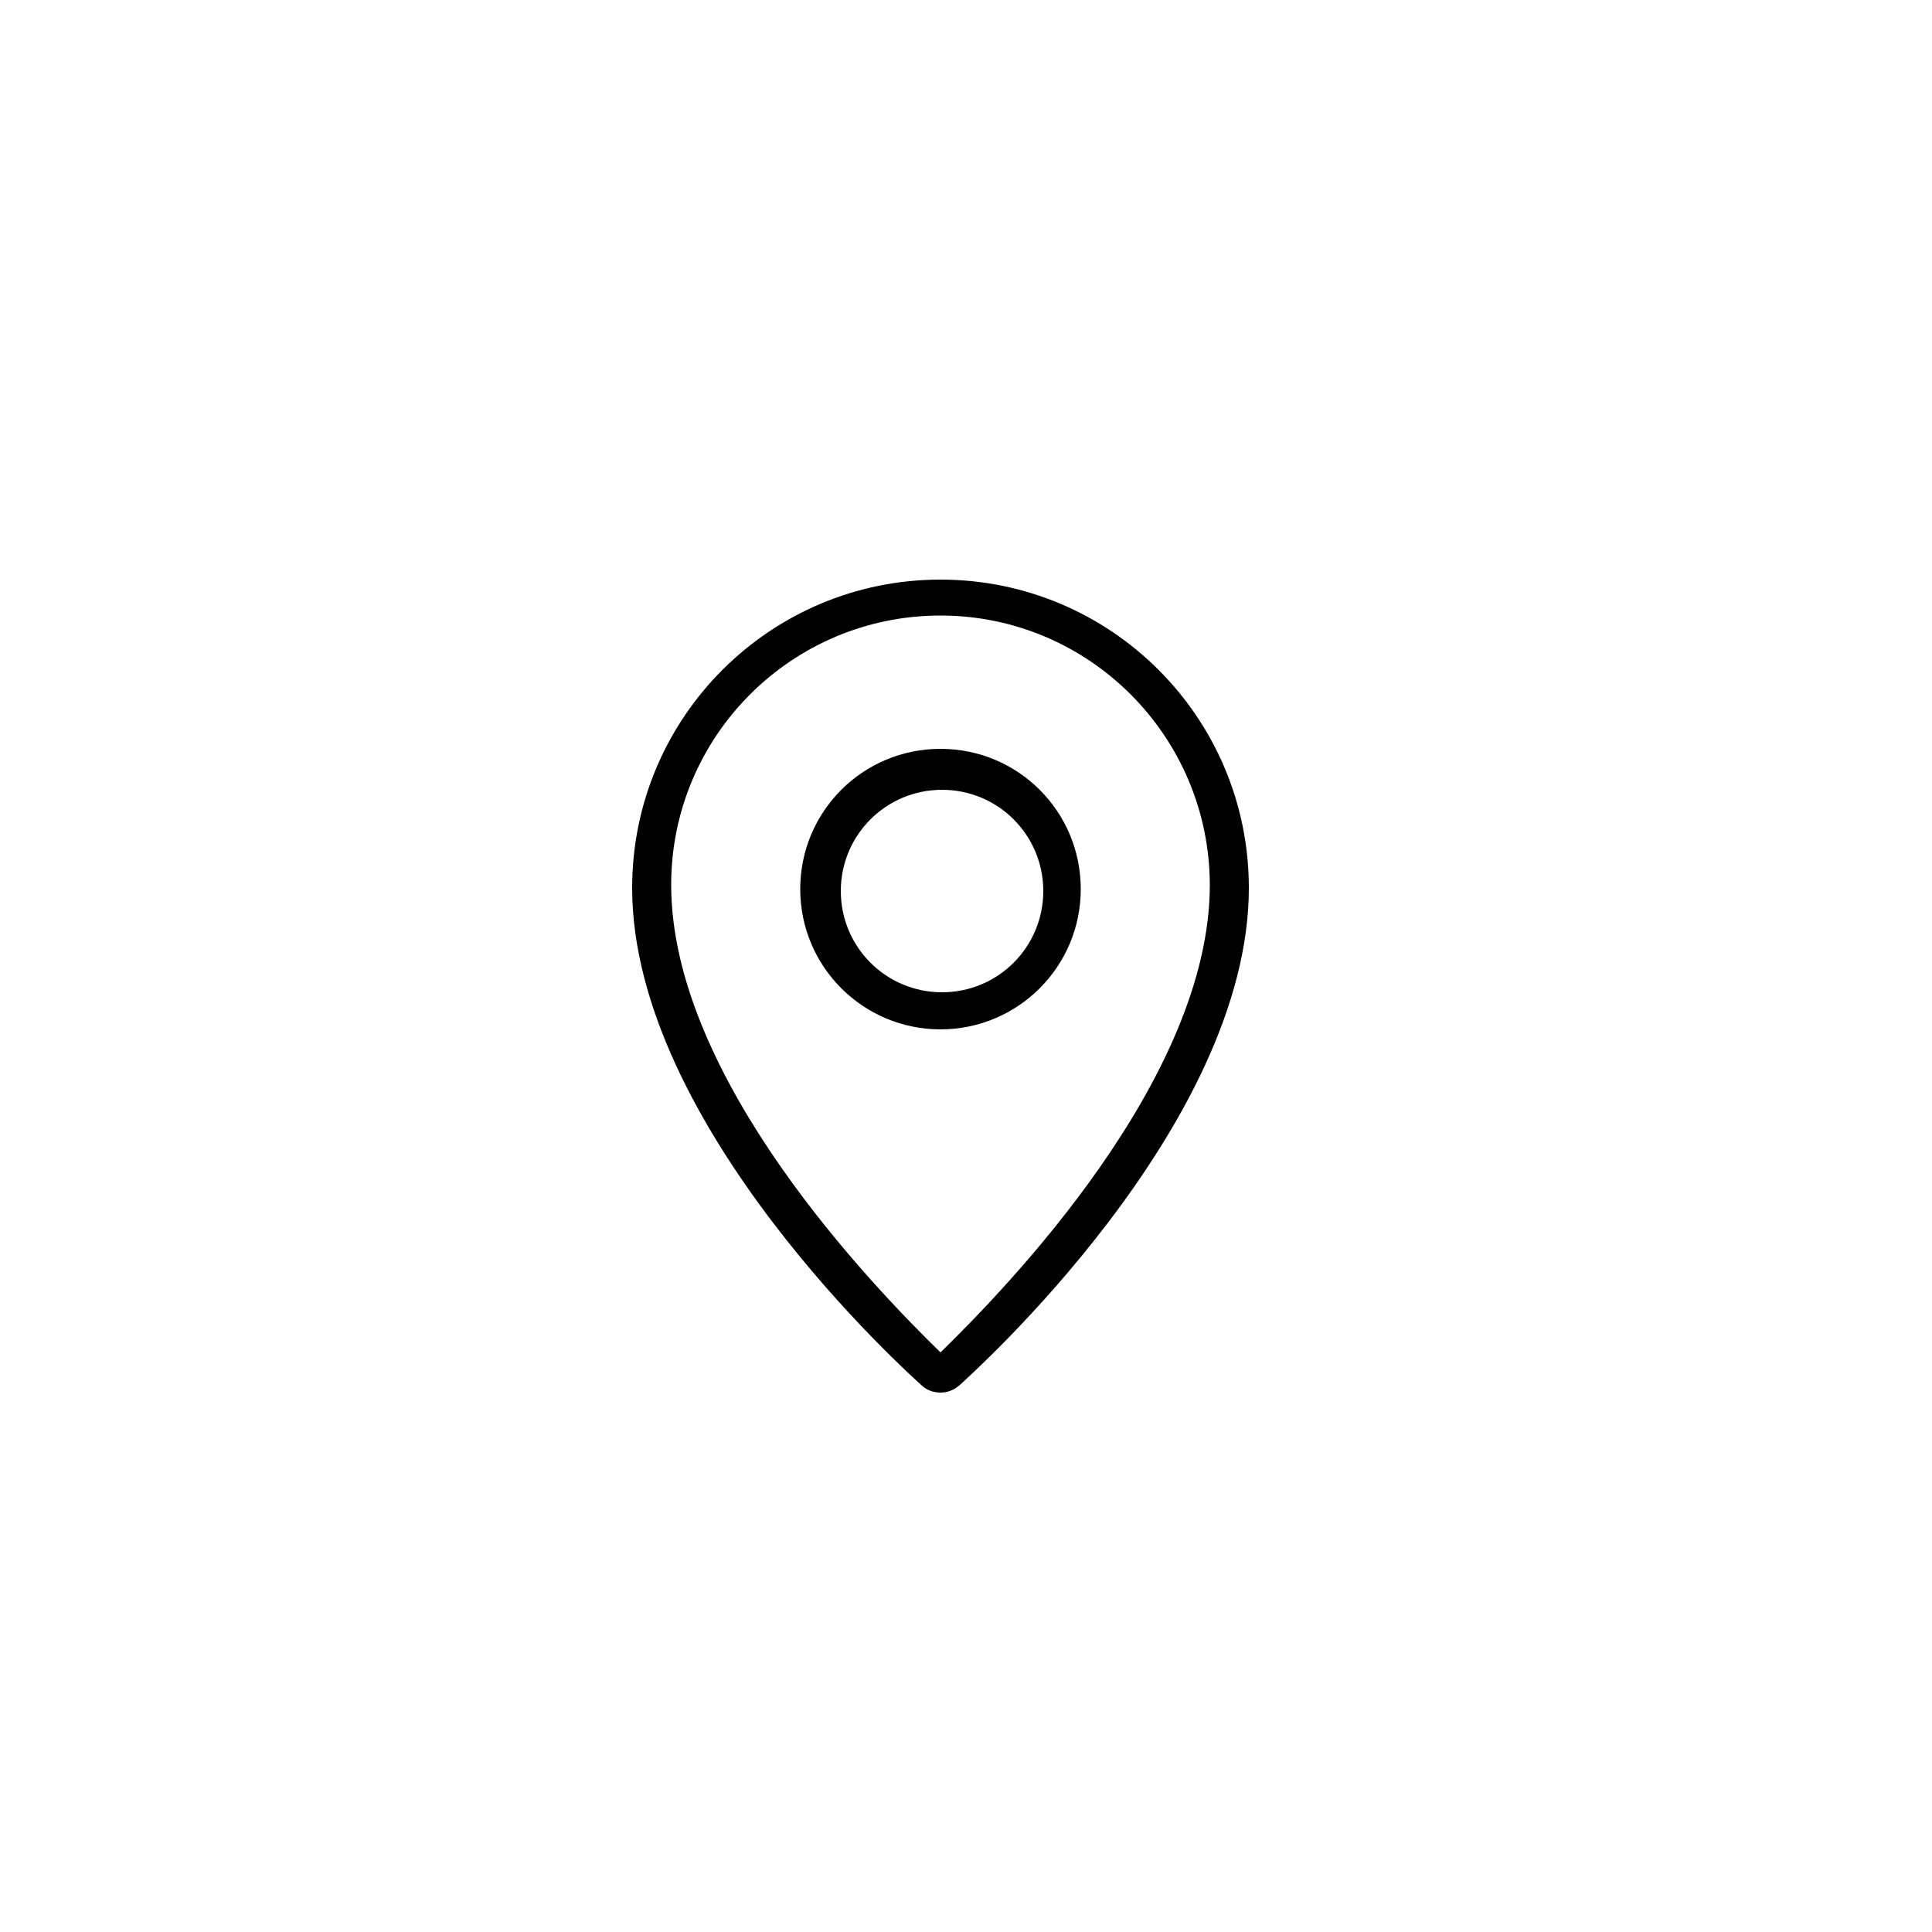
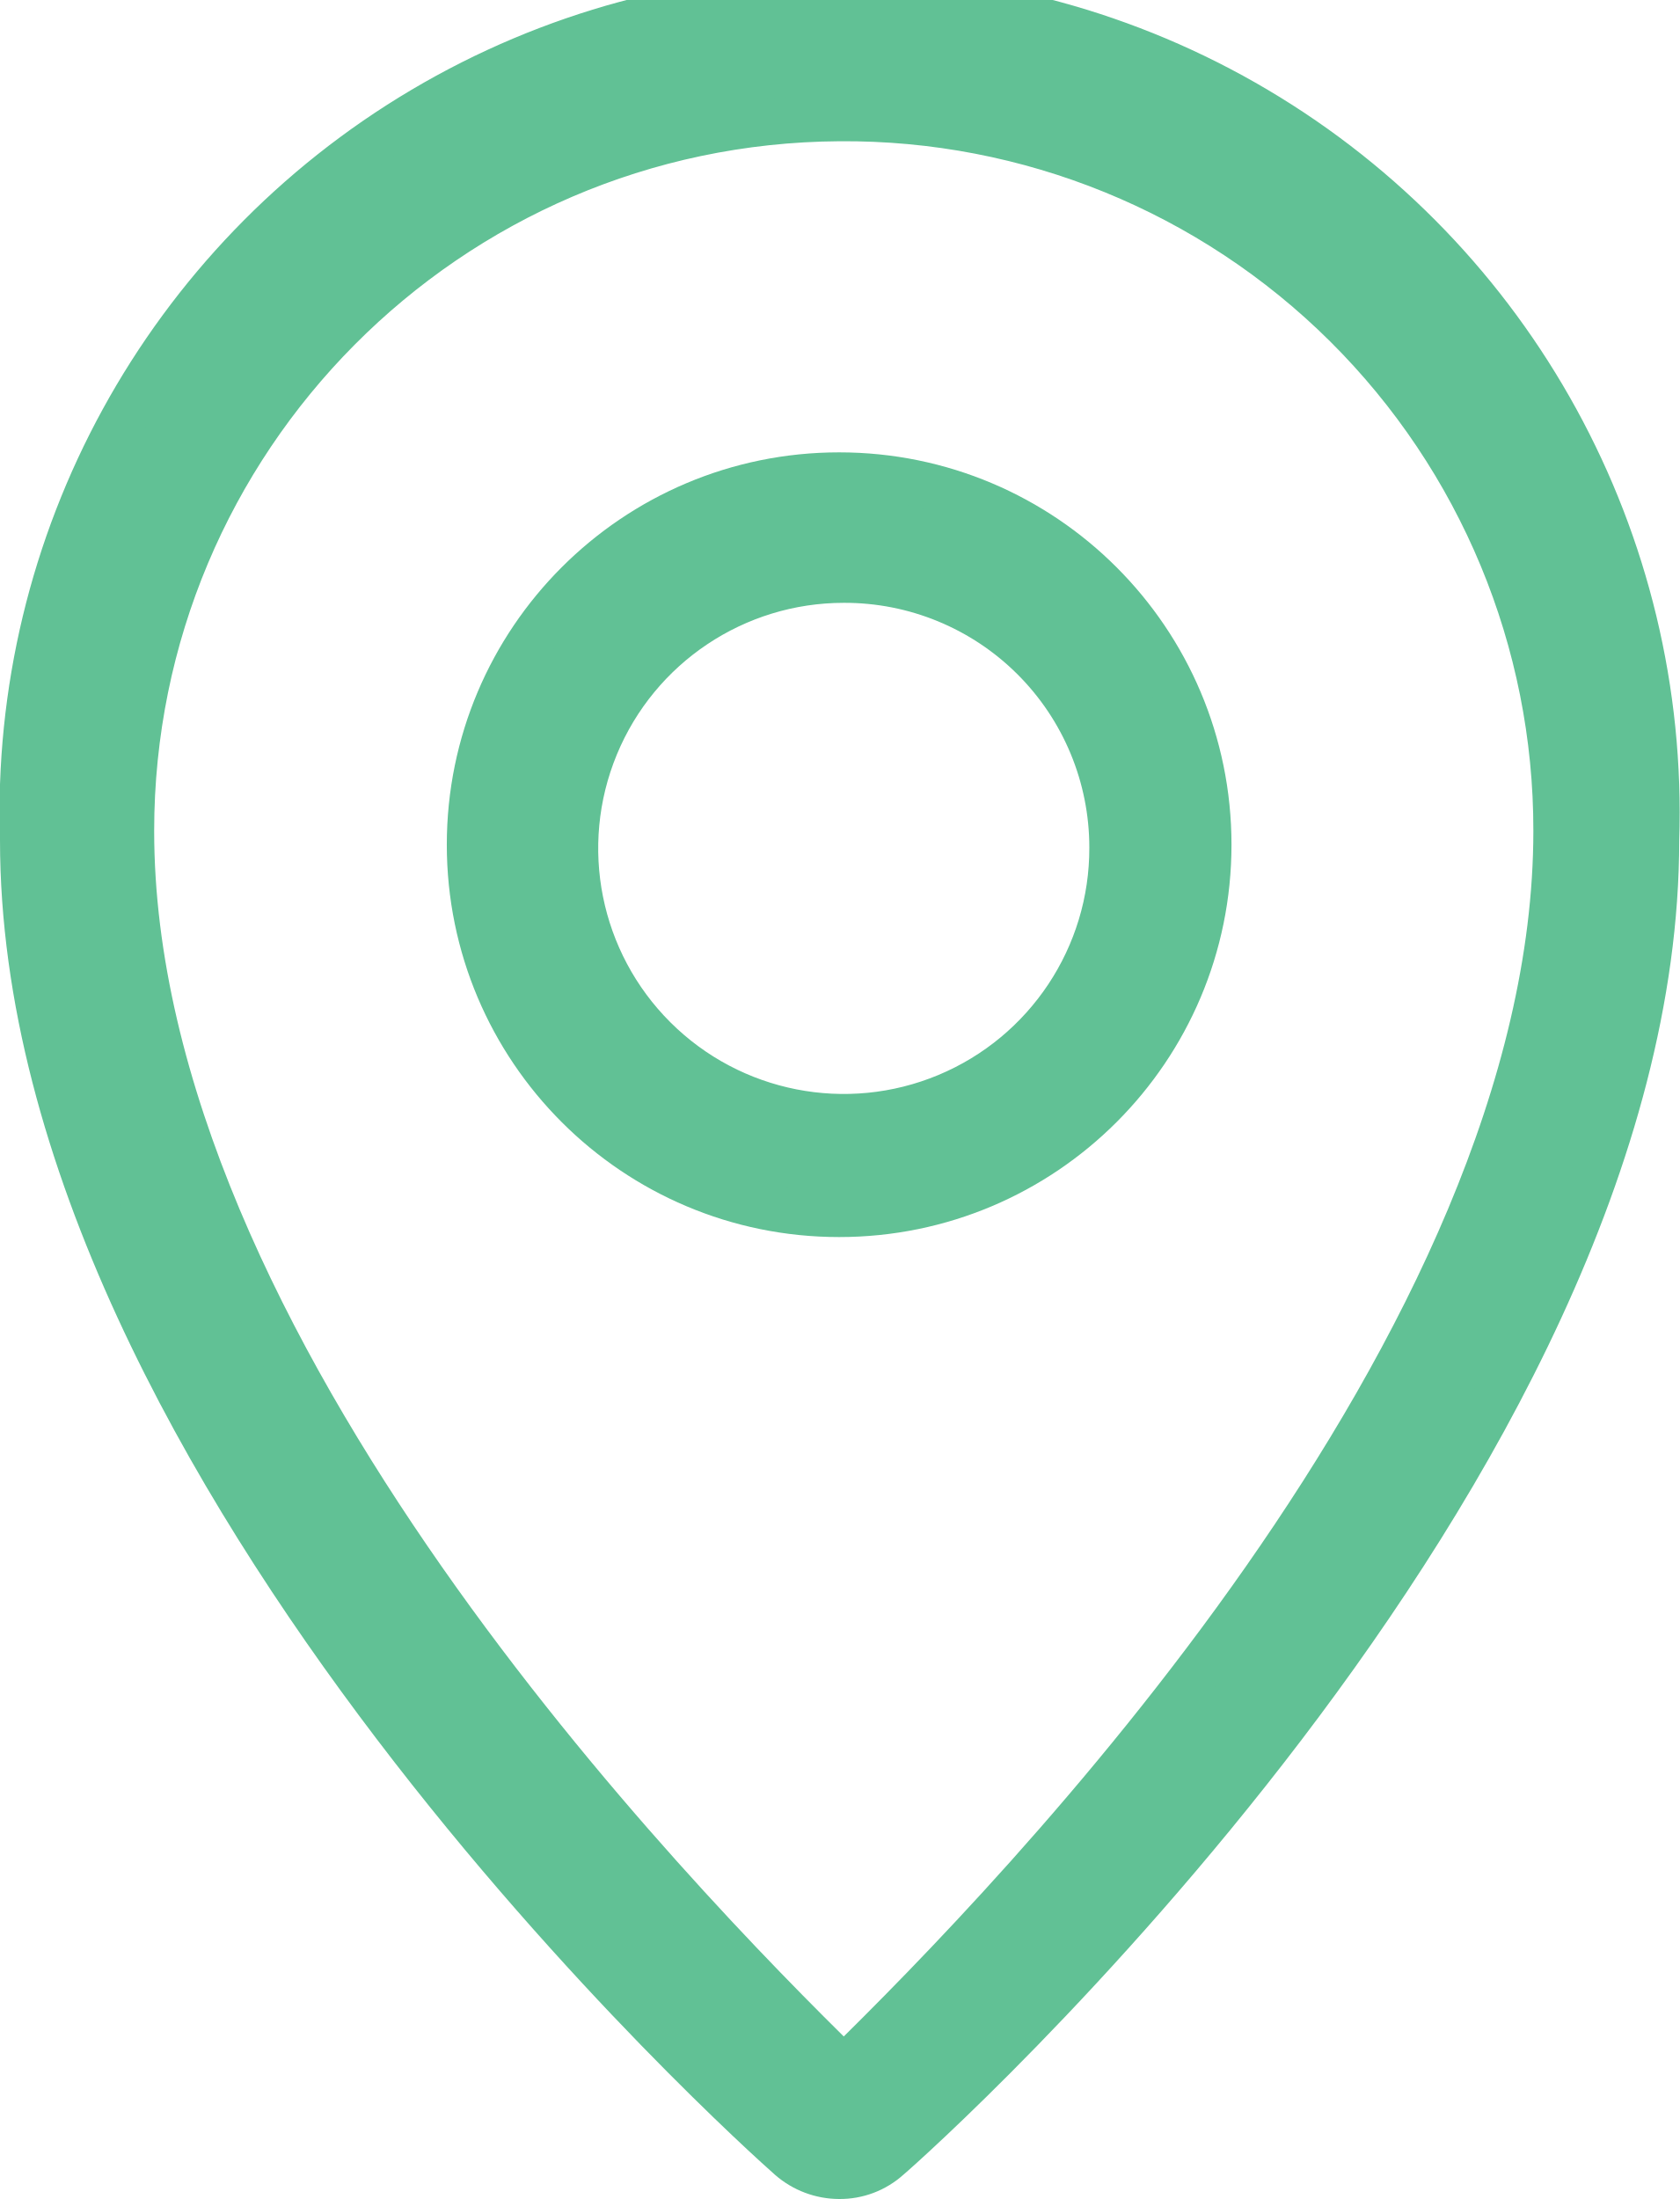
- <svg xmlns="http://www.w3.org/2000/svg" version="1.1" id="Layer_1" x="0px" y="0px" viewBox="0 0 50 50" style="enable-background:new 0 0 50 50;" xml:space="preserve">
-   <style type="text/css">
- 	.st0{fill:#010101;}
- </style>
-   <g>
-     <path class="st0" d="M24.34,36.04c-0.18,0-0.35-0.06-0.48-0.18c-0.3-0.27-7.5-6.71-7.5-12.88c0-4.41,3.57-7.98,7.98-7.98   s7.98,3.57,7.98,7.98c0,6.17-7.2,12.61-7.5,12.88C24.68,35.98,24.51,36.04,24.34,36.04z M24.34,15.93c-3.85,0-6.97,3.12-6.97,6.97   c0,5.03,5.28,10.45,6.97,12.1c1.69-1.65,6.97-7.07,6.97-12.1C31.3,19.05,28.18,15.93,24.34,15.93z" />
-     <path class="st0" d="M24.34,26.64c-2,0-3.63-1.62-3.63-3.63s1.62-3.63,3.63-3.63s3.63,1.62,3.63,3.63S26.34,26.64,24.34,26.64z    M24.38,20.44c-1.45,0-2.62,1.17-2.62,2.62c0,1.45,1.17,2.62,2.62,2.62S27,24.51,27,23.06C27,21.61,25.83,20.44,24.38,20.44   C24.38,20.44,24.38,20.44,24.38,20.44z" />
-   </g>
+ <svg xmlns="http://www.w3.org/2000/svg" id="Layer_1" data-name="Layer 1" viewBox="0 0 18.19 23.82">
+   <defs>
+     <style>.cls-1{fill:#61c195;stroke:#61c195;stroke-miterlimit:10;stroke-width:0.5px;}</style>
+   </defs>
+   <path class="cls-1" d="M11.67,23.7a.81.81,0,0,1-.53-.2c-.34-.3-8.31-7.44-8.31-14.27a8.85,8.85,0,1,1,17.69,0c0,6.83-8,14-8.32,14.27A.78.78,0,0,1,11.67,23.7Zm0-22.29A7.72,7.72,0,0,0,4,9.13c0,5.58,5.85,11.58,7.72,13.41,1.87-1.83,7.72-7.83,7.72-13.41A7.71,7.71,0,0,0,11.67,1.41Z" transform="translate(-2.58 -0.13)" />
+   <path class="cls-1" d="M11.67,13.28a4,4,0,1,1,4-4A4,4,0,0,1,11.67,13.28Zm.05-6.87a2.91,2.91,0,1,0,2.91,2.9,2.9,2.9,0,0,0-2.91-2.9Z" transform="translate(-2.58 -0.13)" />
</svg>
